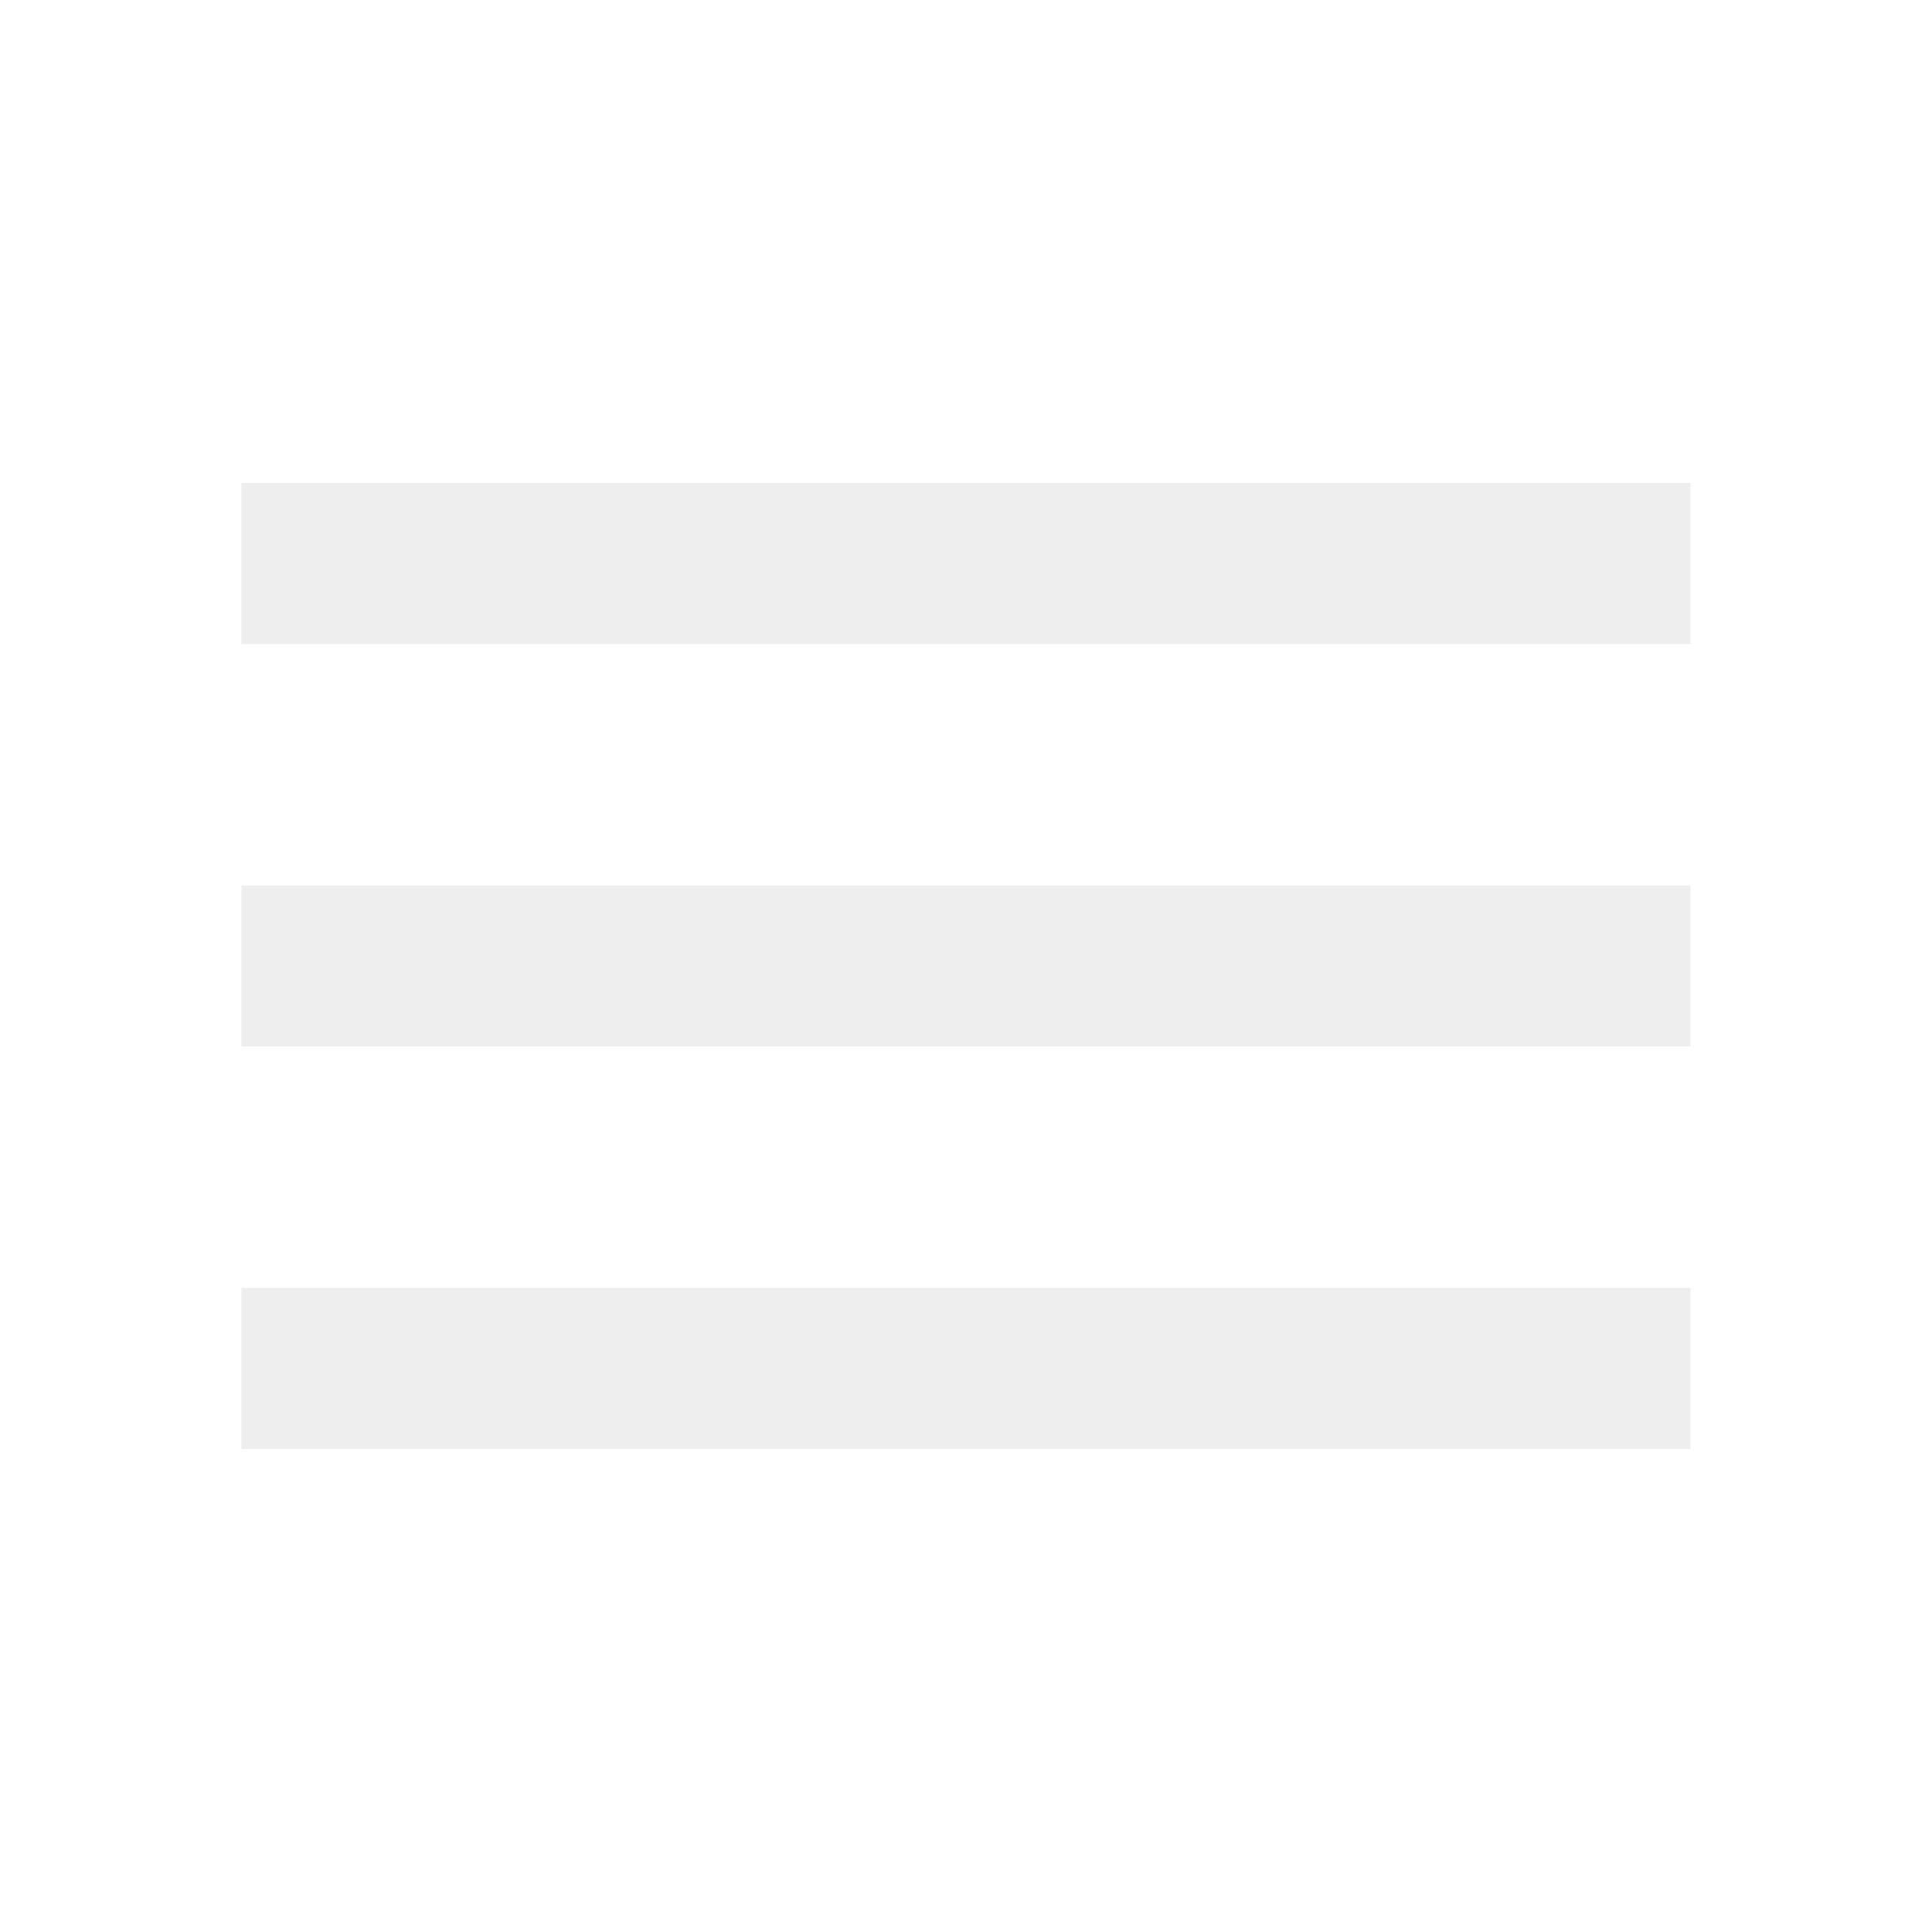
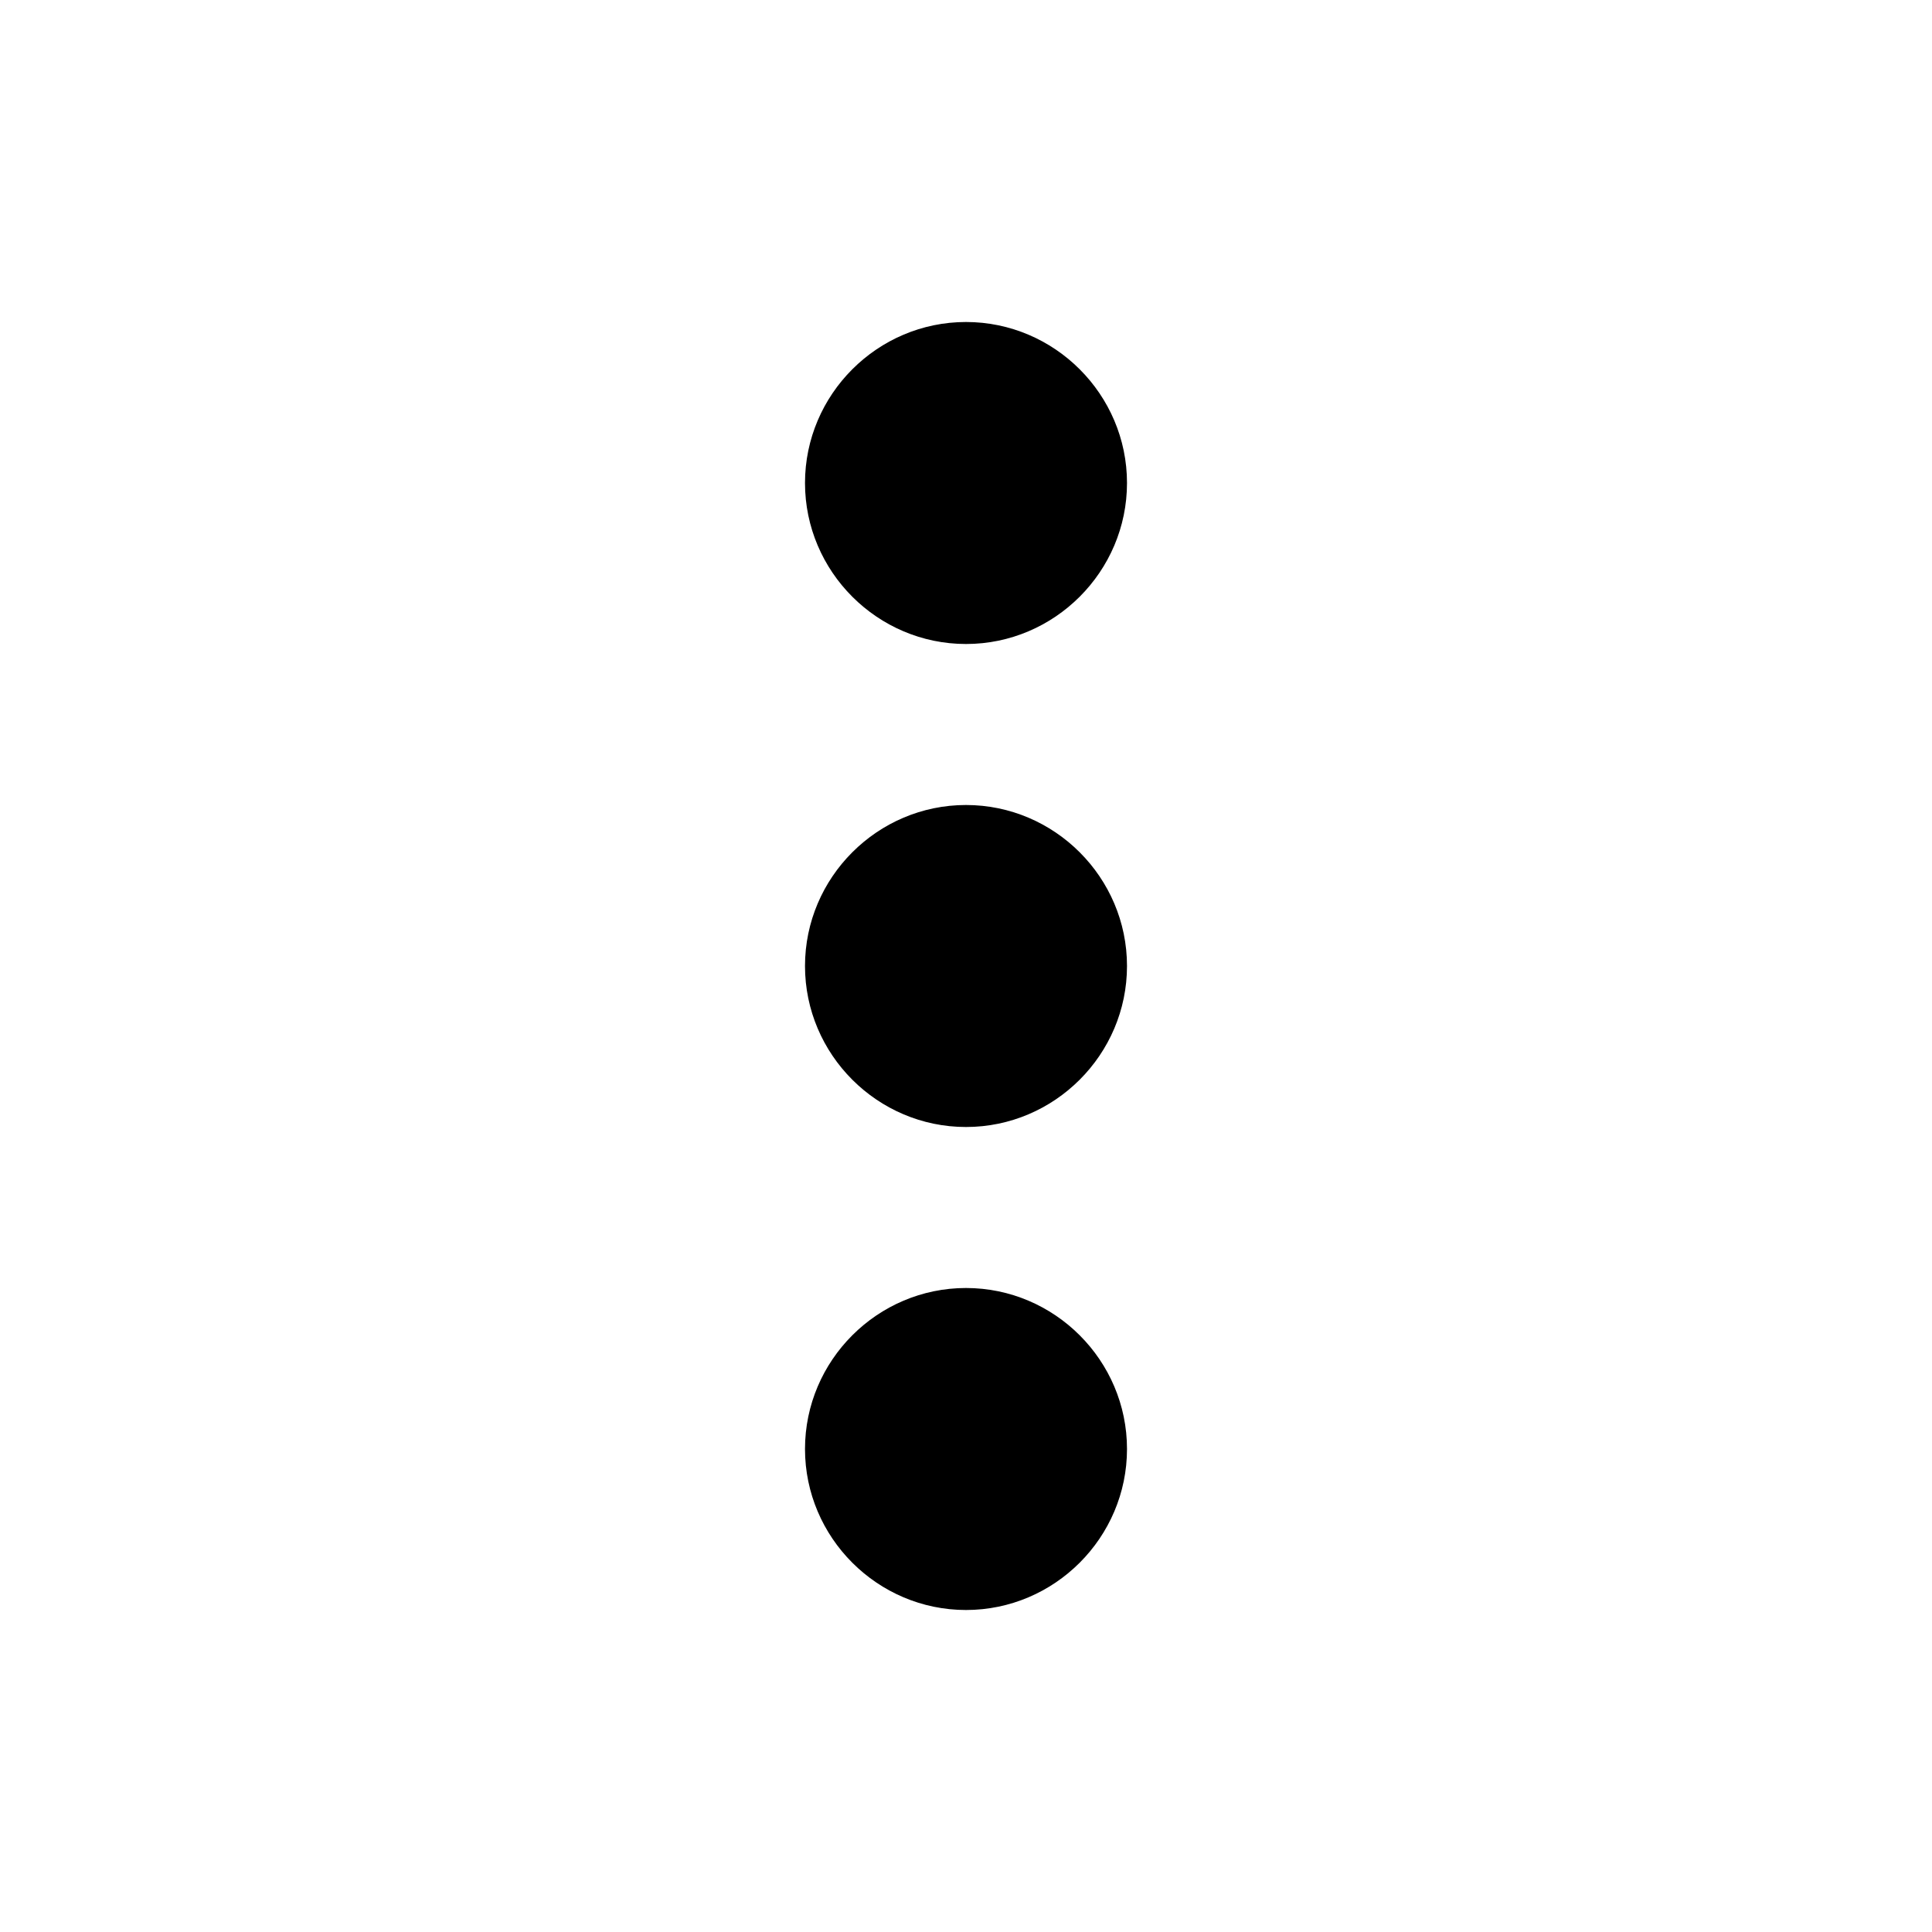
- <svg xmlns="http://www.w3.org/2000/svg" fill="#eee" height="30" viewBox="0 0 24 24" width="30">
+ <svg xmlns="http://www.w3.org/2000/svg" fill="#000000" height="24" viewBox="0 0 24 24" width="24">
  <path d="M0 0h24v24H0z" fill="none" />
-   <path d="M3 18h18v-2H3v2zm0-5h18v-2H3v2zm0-7v2h18V6H3z" />
+   <path d="M12 8c1.1 0 2-.9 2-2s-.9-2-2-2-2 .9-2 2 .9 2 2 2zm0 2c-1.1 0-2 .9-2 2s.9 2 2 2 2-.9 2-2-.9-2-2-2zm0 6c-1.1 0-2 .9-2 2s.9 2 2 2 2-.9 2-2-.9-2-2-2z" />
</svg>
